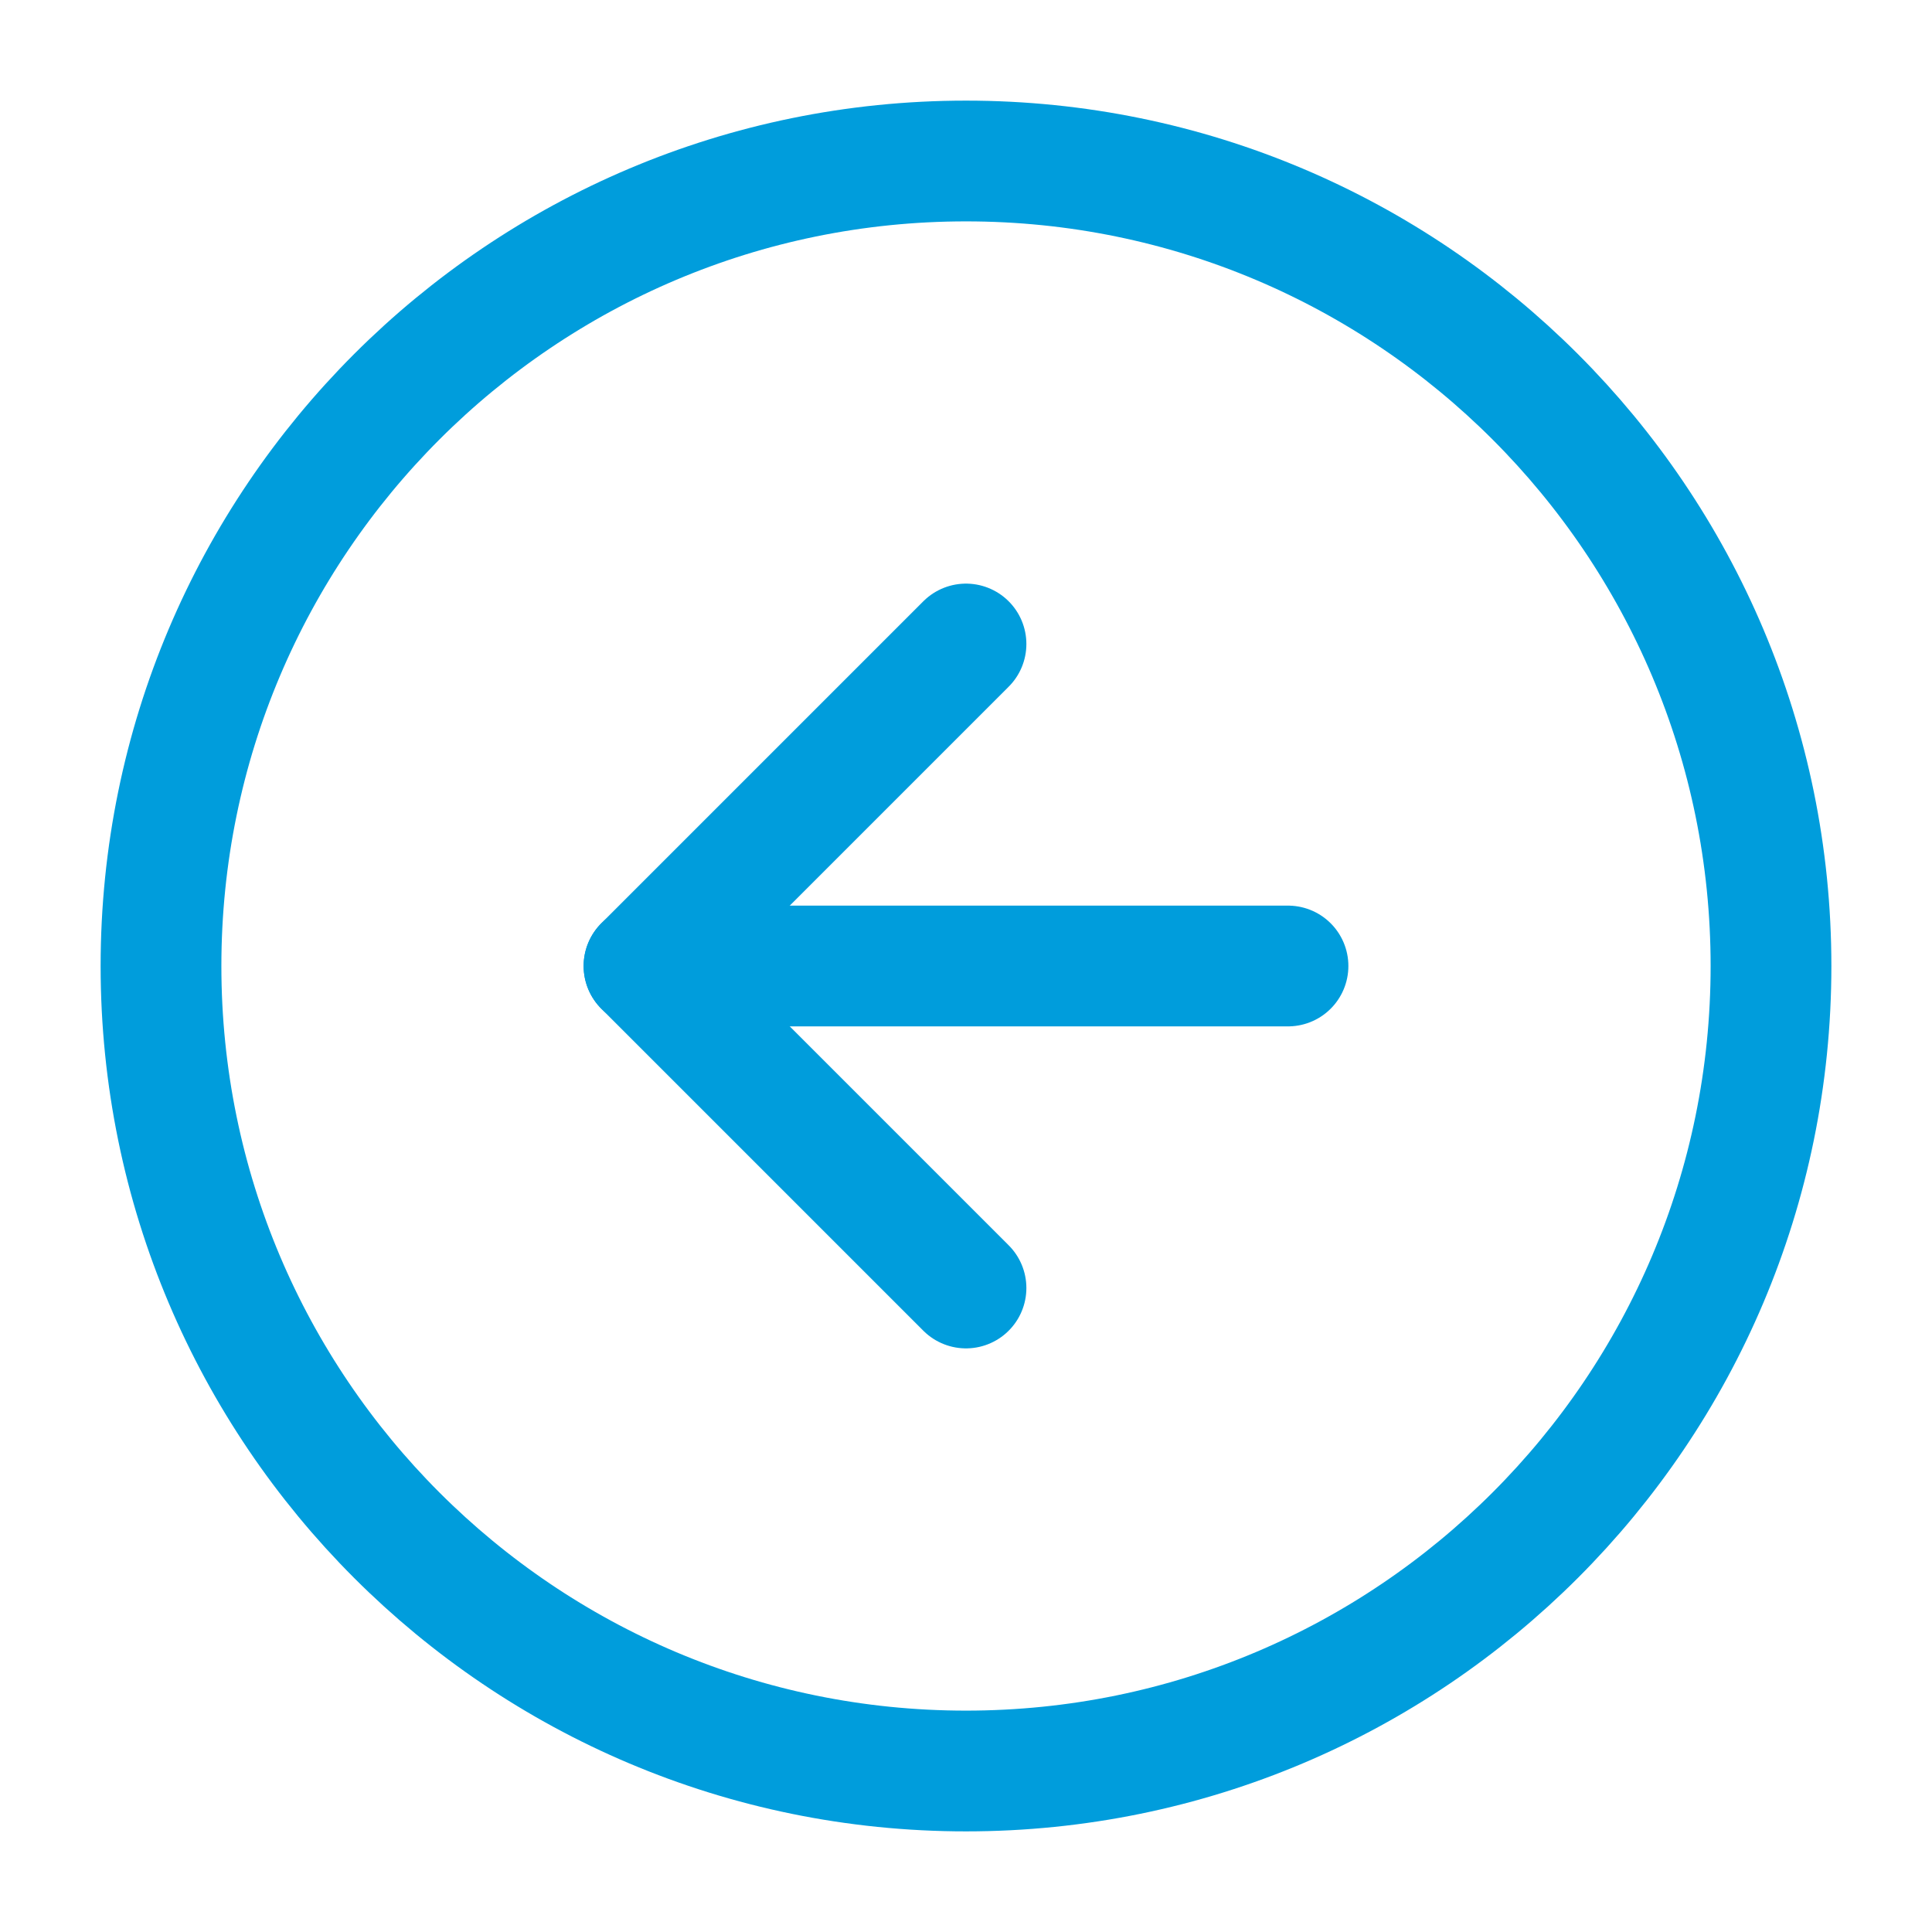
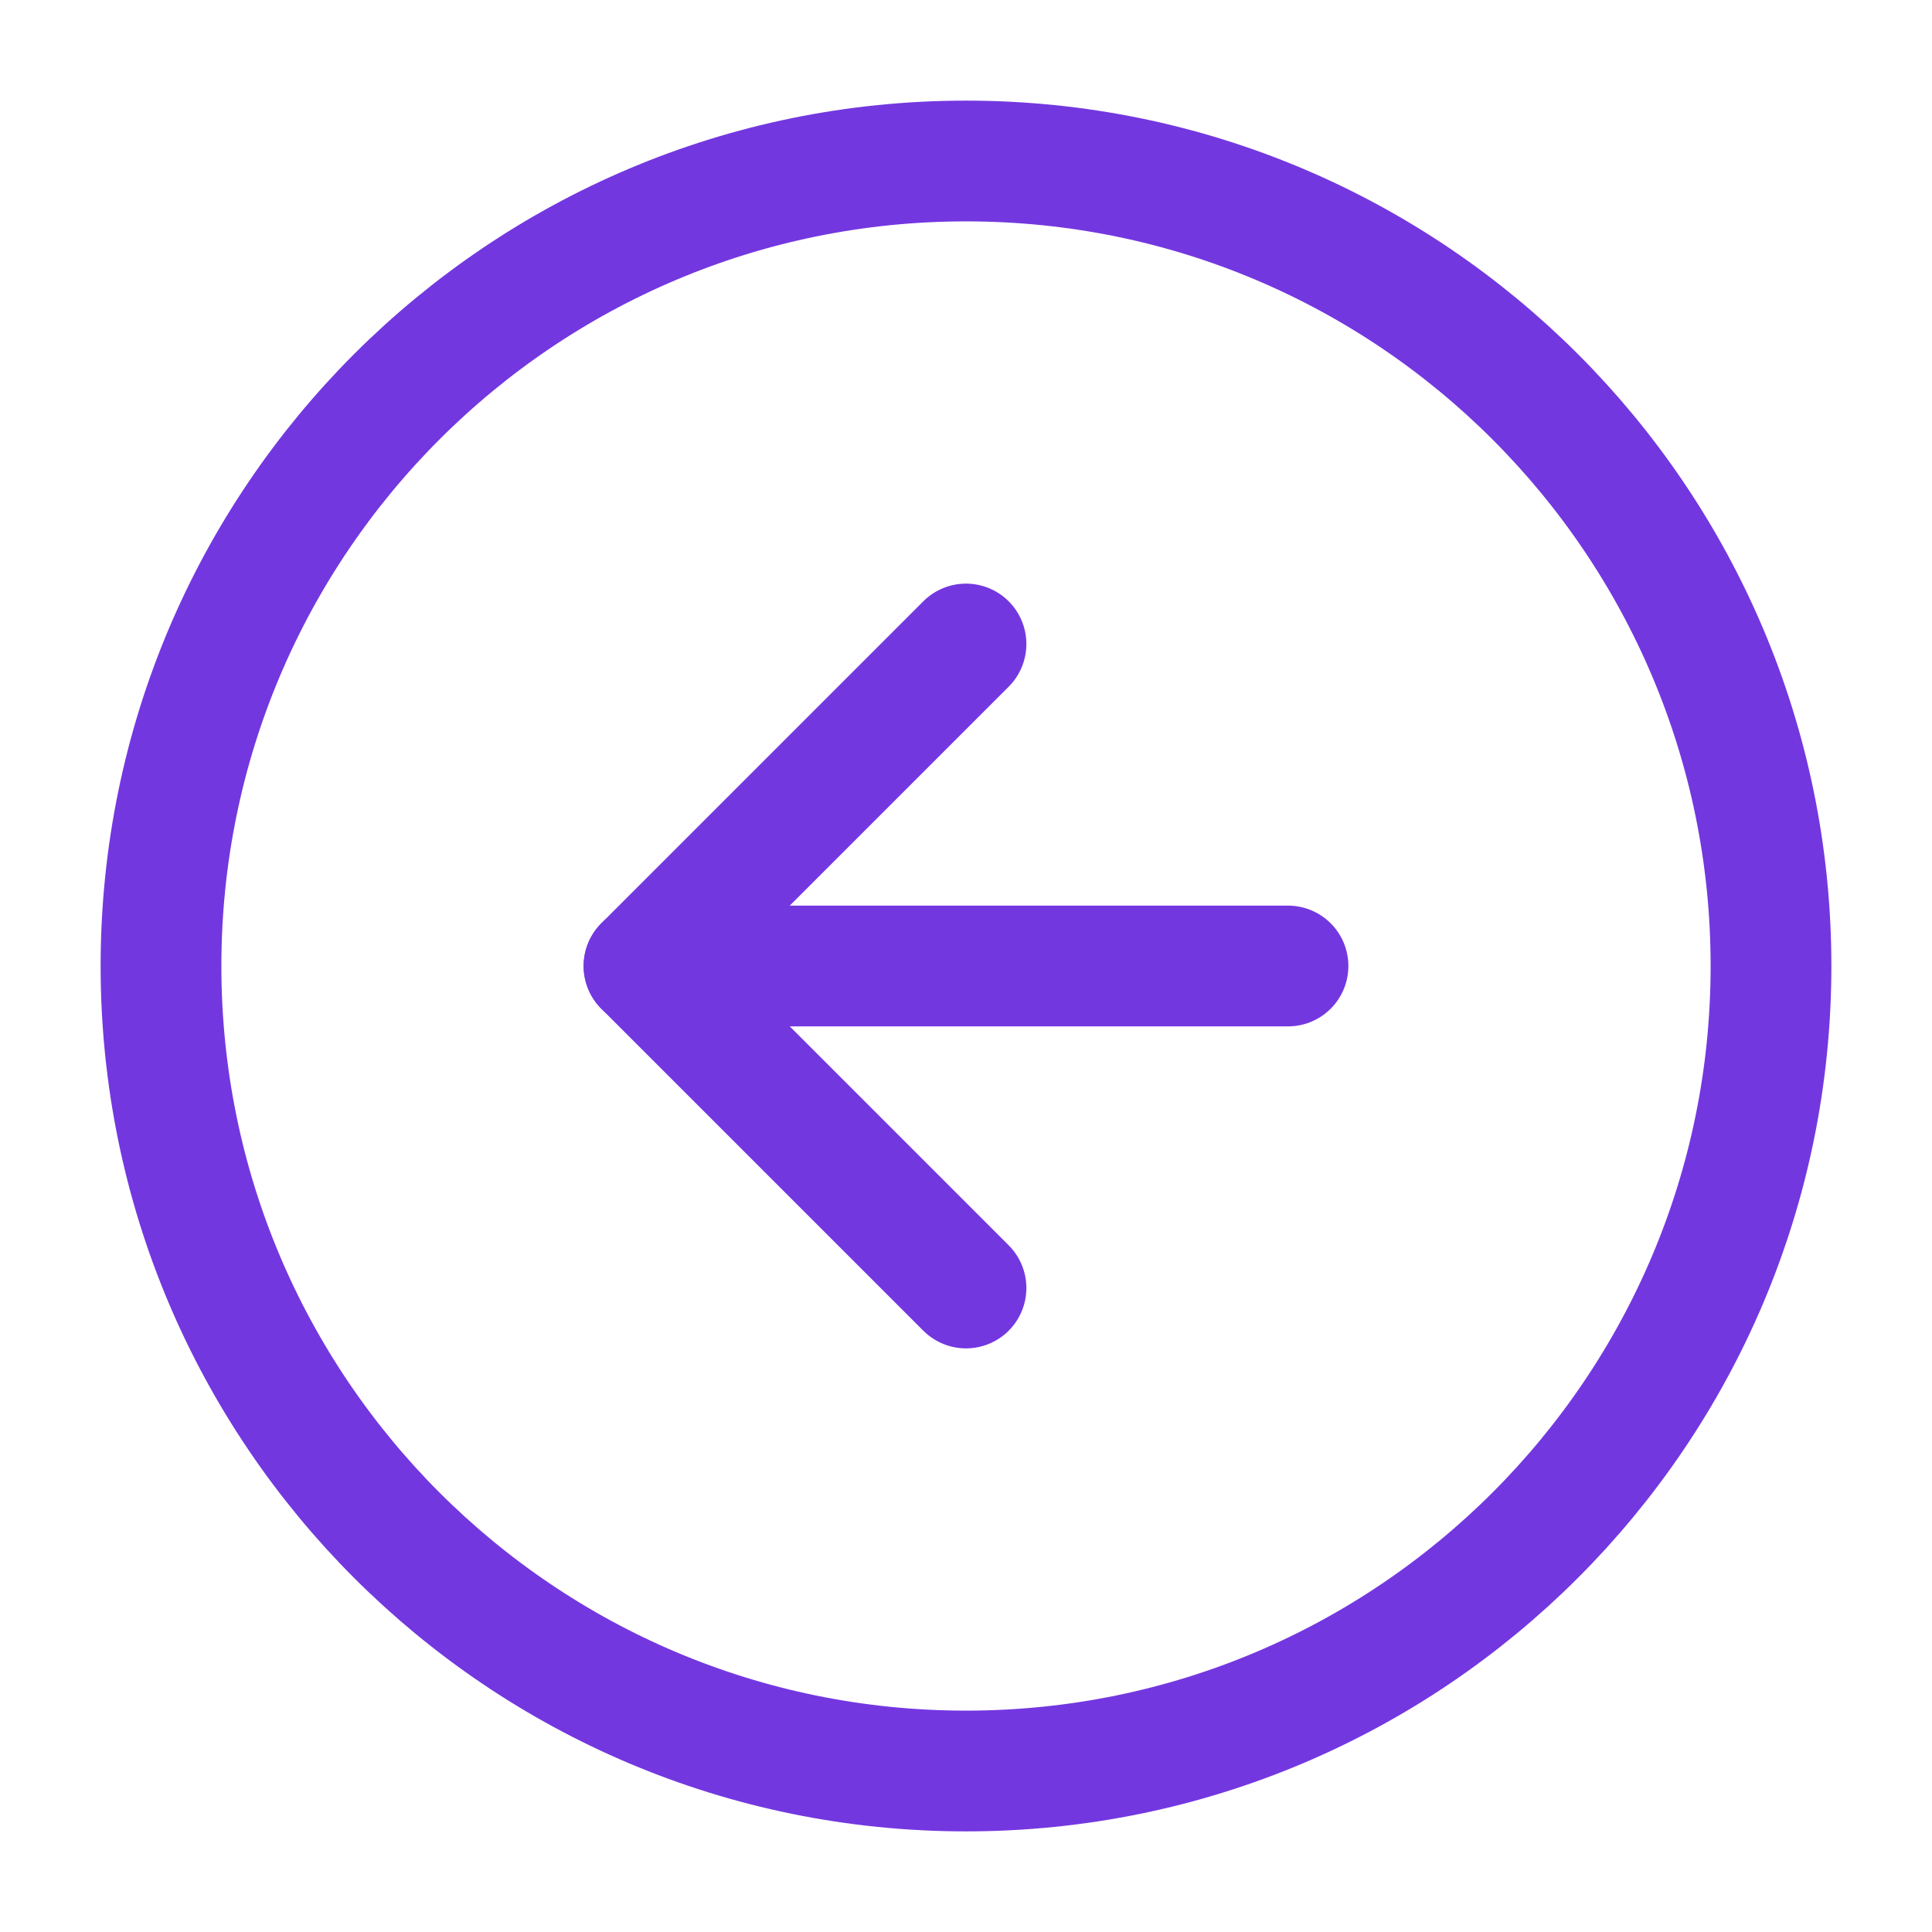
- <svg xmlns="http://www.w3.org/2000/svg" width="48" height="48" viewBox="0 0 24 24" fill="none" stroke="#009ddc" stroke-width="1.5" stroke-linecap="round" stroke-linejoin="round" class="feather feather-arrow-left-circle">
+ <svg xmlns="http://www.w3.org/2000/svg" width="48" height="48" viewBox="0 0 24 24" fill="none" stroke="#7337e0" stroke-width="1.5" stroke-linecap="round" stroke-linejoin="round" class="feather feather-arrow-left-circle">
  <circle cx="12" cy="12" r="10" />
  <polyline points="12 8 8 12 12 16" />
  <line x1="16" y1="12" x2="8" y2="12" />
</svg>
